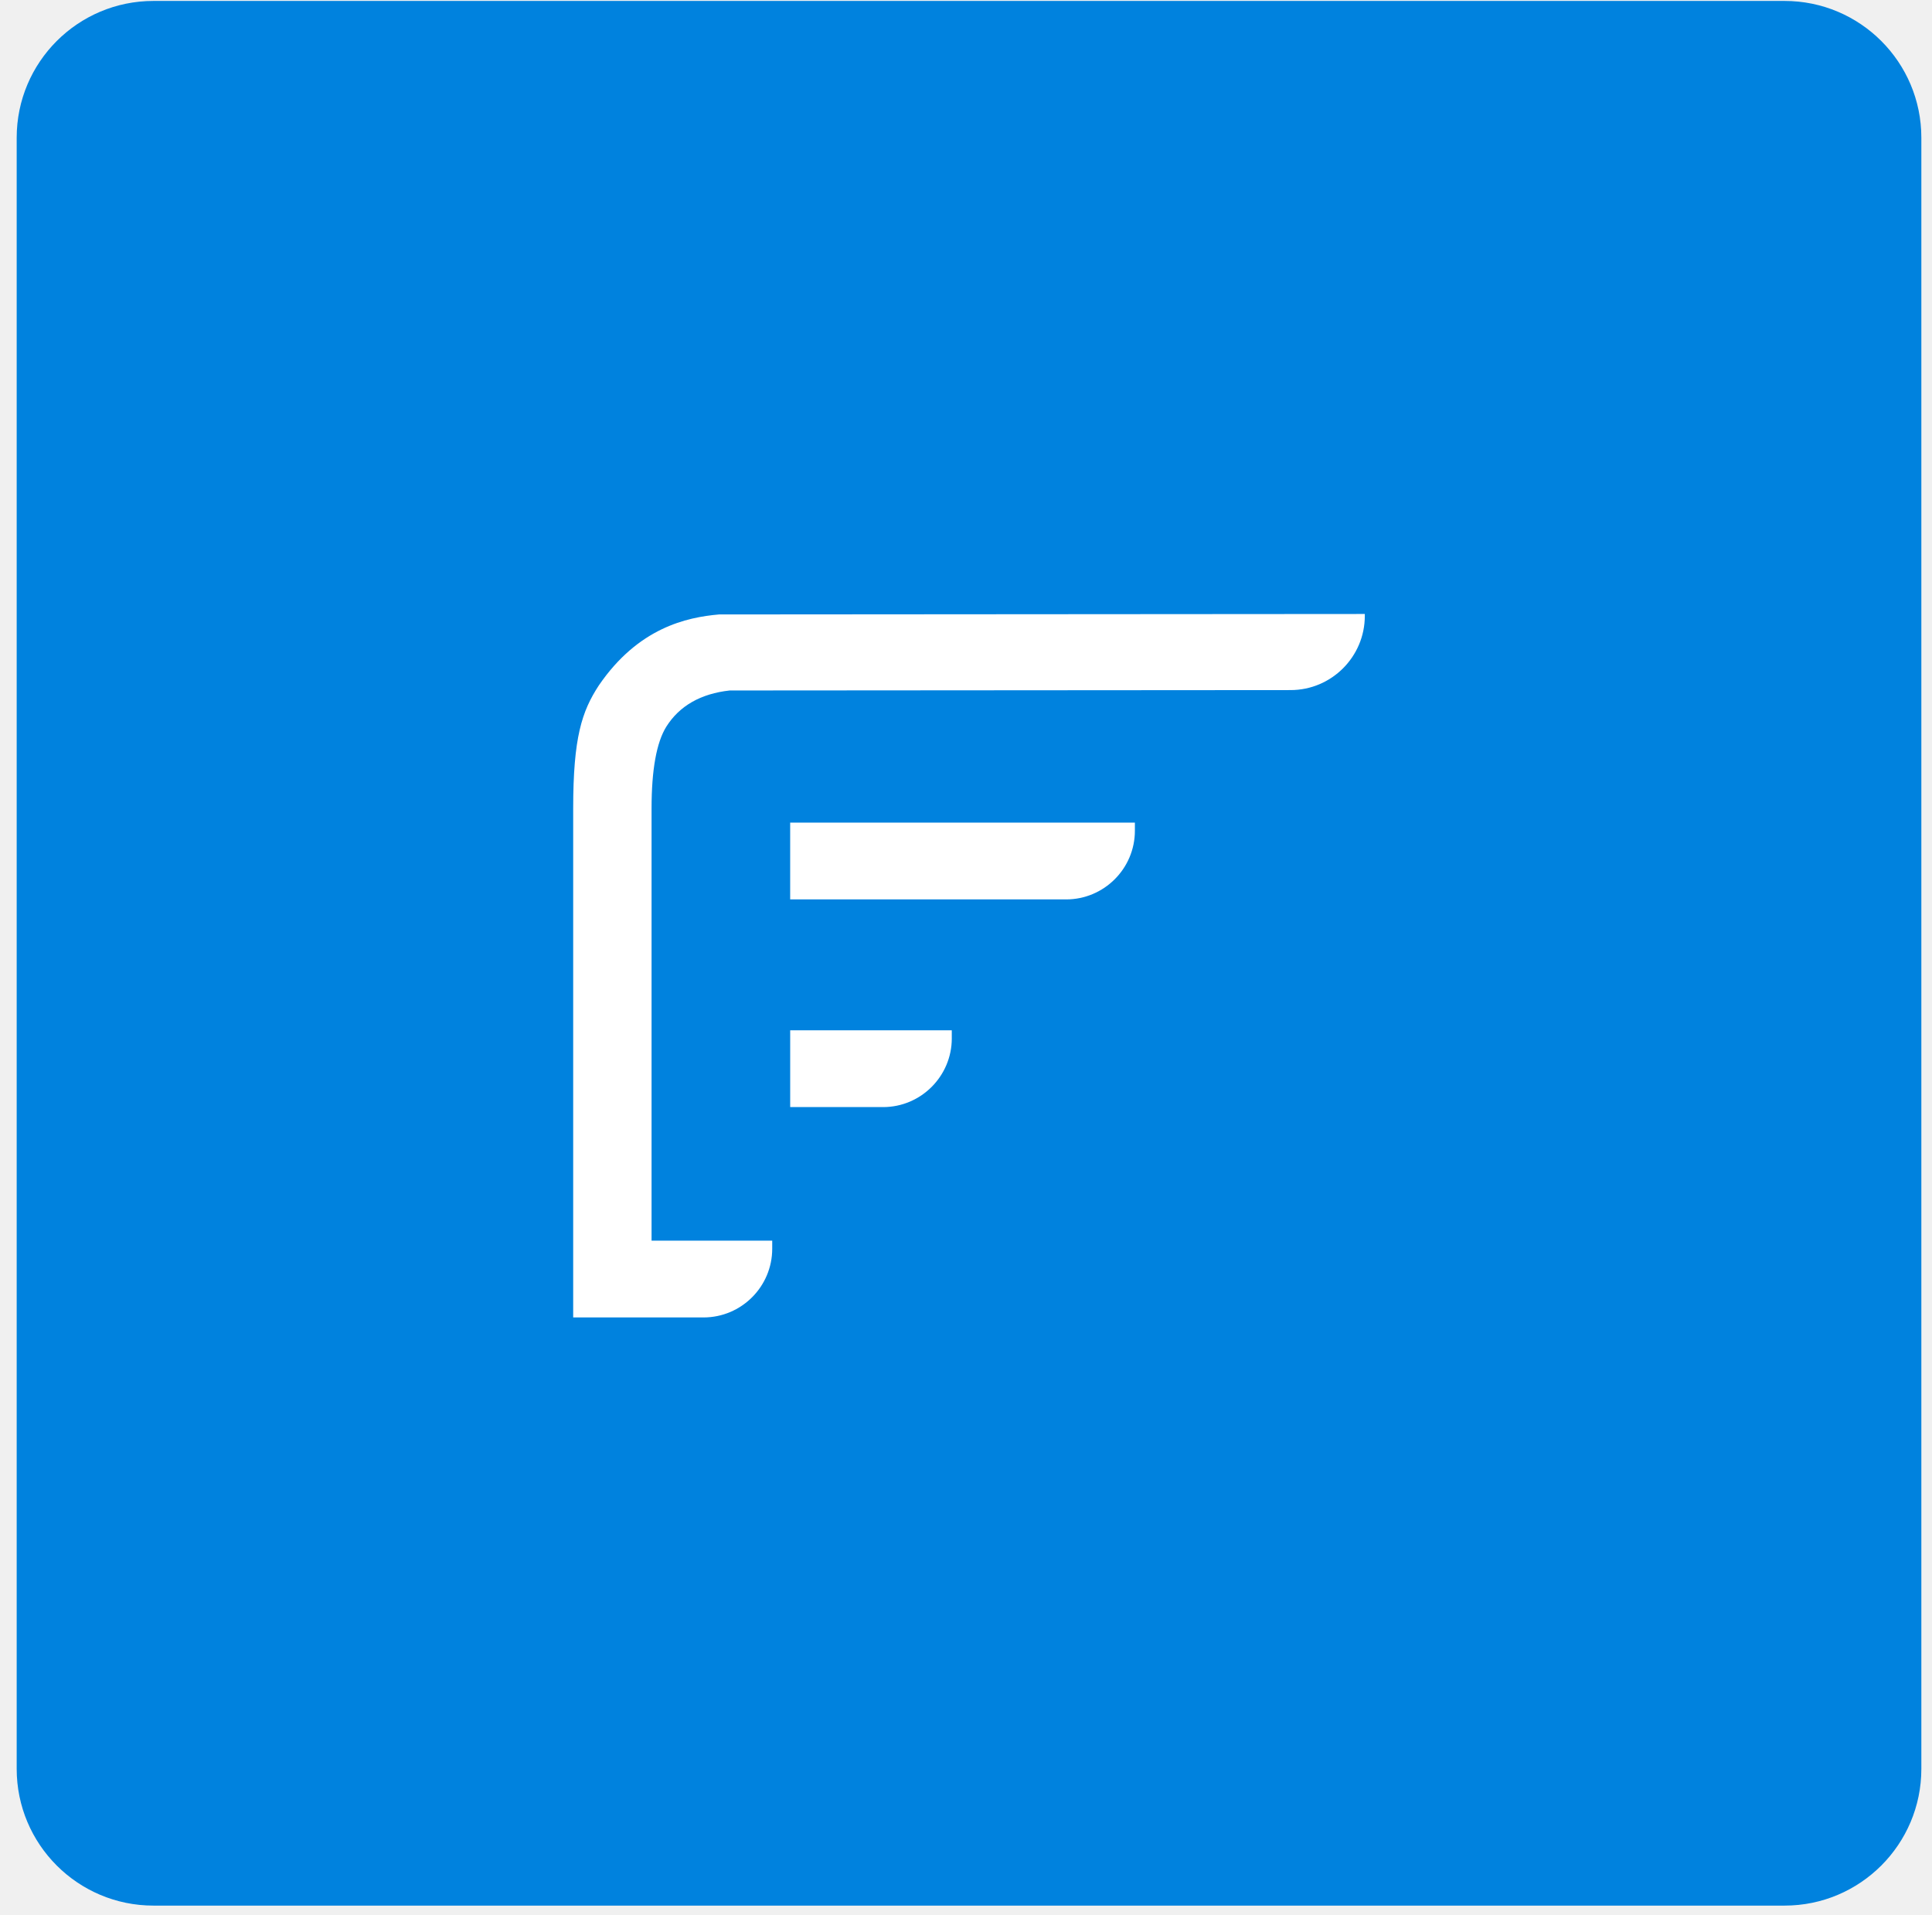
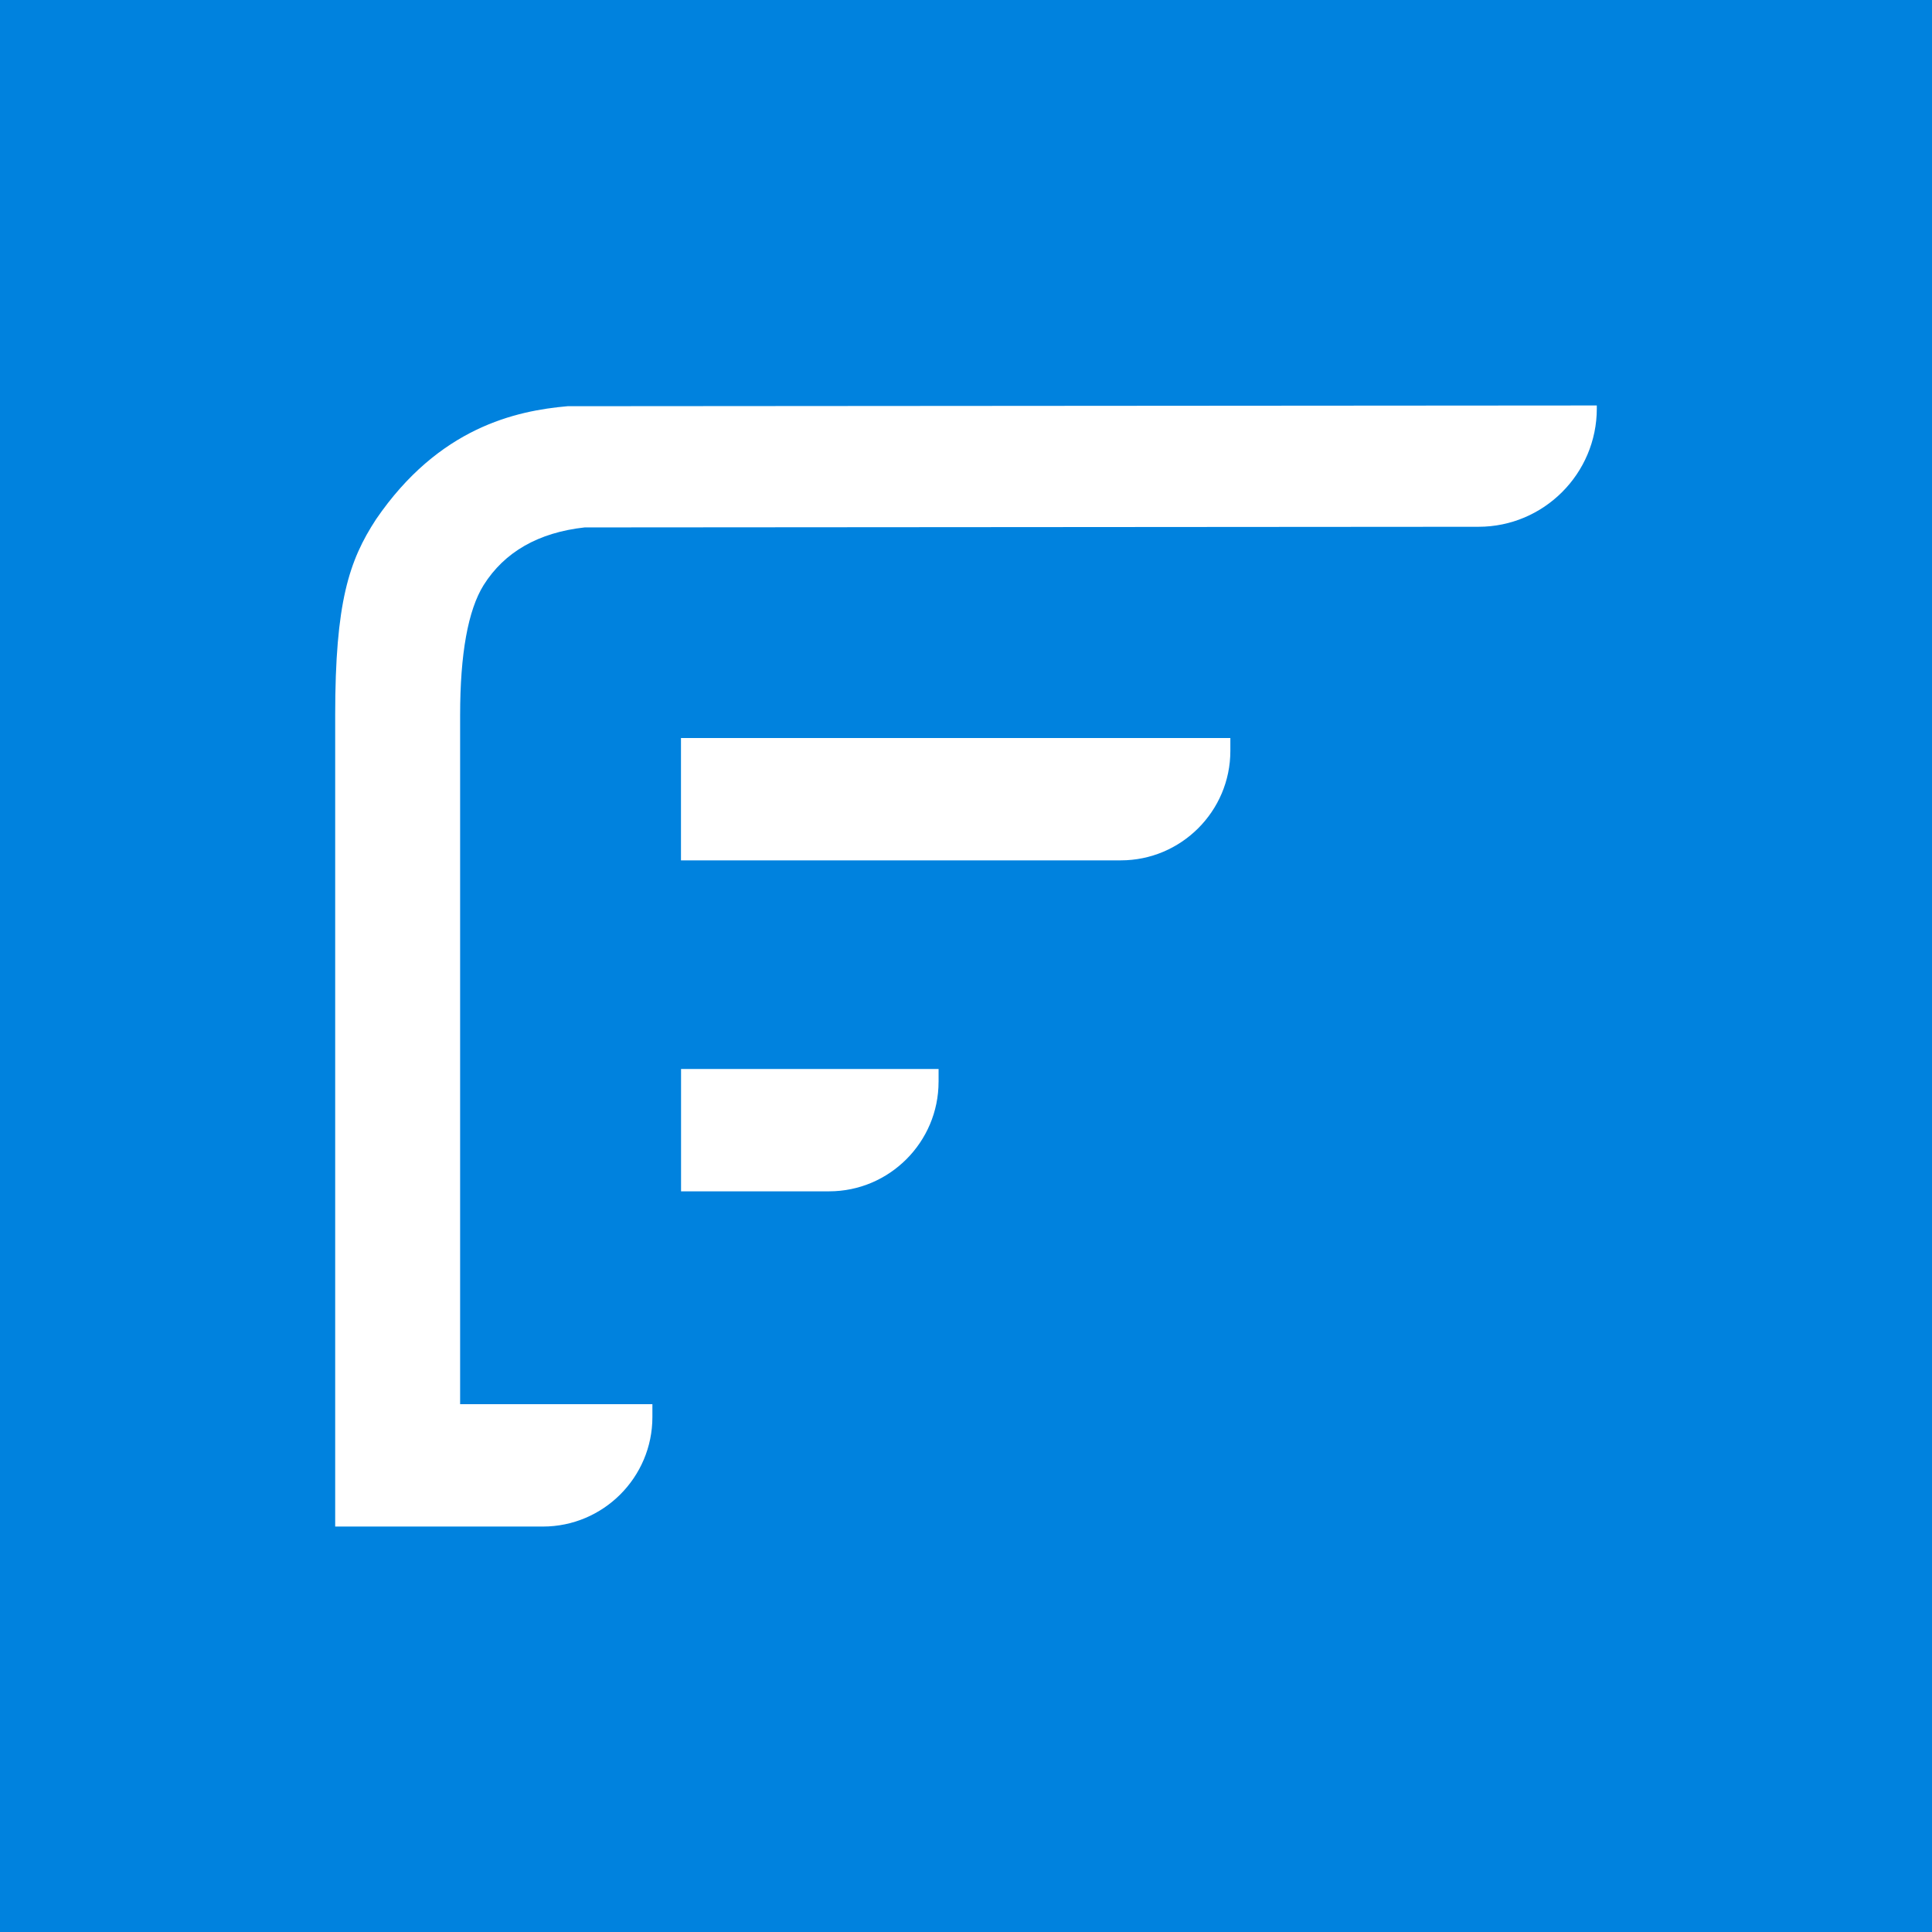
- <svg xmlns="http://www.w3.org/2000/svg" width="113" height="112" fill="none">
+ <svg xmlns="http://www.w3.org/2000/svg" width="100" height="100" fill="none">
  <g>
-     <rect id="svg_1" fill="#0082de" rx="8" height="111.401" width="111.401" y="0.055" x="0.976" />
-     <path id="svg_2" fill="white" d="m79.826,36.021l0,-0.11l-37.768,0.027c-1.901,0.166 -4.728,0.78 -7.032,4.149c-0.994,1.519 -1.501,3.049 -1.501,7.192l0,29.776l7.622,0c2.217,0 4.019,-1.804 4.019,-4.018l0,-0.473l-7.057,0l0,-25.286c0,-2.25 0.289,-3.855 0.863,-4.776c0.766,-1.216 2.011,-1.93 3.707,-2.117l32.805,-0.023c2.393,0 4.342,-1.949 4.342,-4.342zm-17.469,16.584c2.215,0 4.021,-1.802 4.021,-4.017l0,-0.473l-20.162,0l0,4.49l16.141,0zm-6.688,8.126c0,2.215 -1.804,4.021 -4.018,4.021l-5.434,0l0,-4.49l9.451,0l0,0.469z" clip-rule="evenodd" fill-rule="evenodd" />
+     <rect id="svg_5" height="100" width="100" y="0" x="0" fill="#0082de" />
+     <path fill-rule="evenodd" clip-rule="evenodd" d="m82.65,21.142l0,-0.155l-53.267,0.038c-2.681,0.234 -6.667,1.1 -9.917,5.851c-1.401,2.142 -2.117,4.3 -2.117,10.143l0,41.995l10.75,0c3.127,0 5.669,-2.545 5.669,-5.666l0,-0.667l-9.952,0l0,-35.662c0,-3.173 0.408,-5.437 1.217,-6.735c1.08,-1.715 2.836,-2.721 5.228,-2.985l46.267,-0.033c3.375,0 6.123,-2.749 6.123,-6.123zm-24.638,23.39c3.124,0 5.671,-2.542 5.671,-5.666l0,-0.667l-28.436,0l0,6.333l22.765,0zm-9.432,11.46c0,3.124 -2.545,5.671 -5.666,5.671l-7.663,0l0,-6.333l13.33,0l0,0.661z" fill="white" id="svg_2" />
  </g>
</svg>
